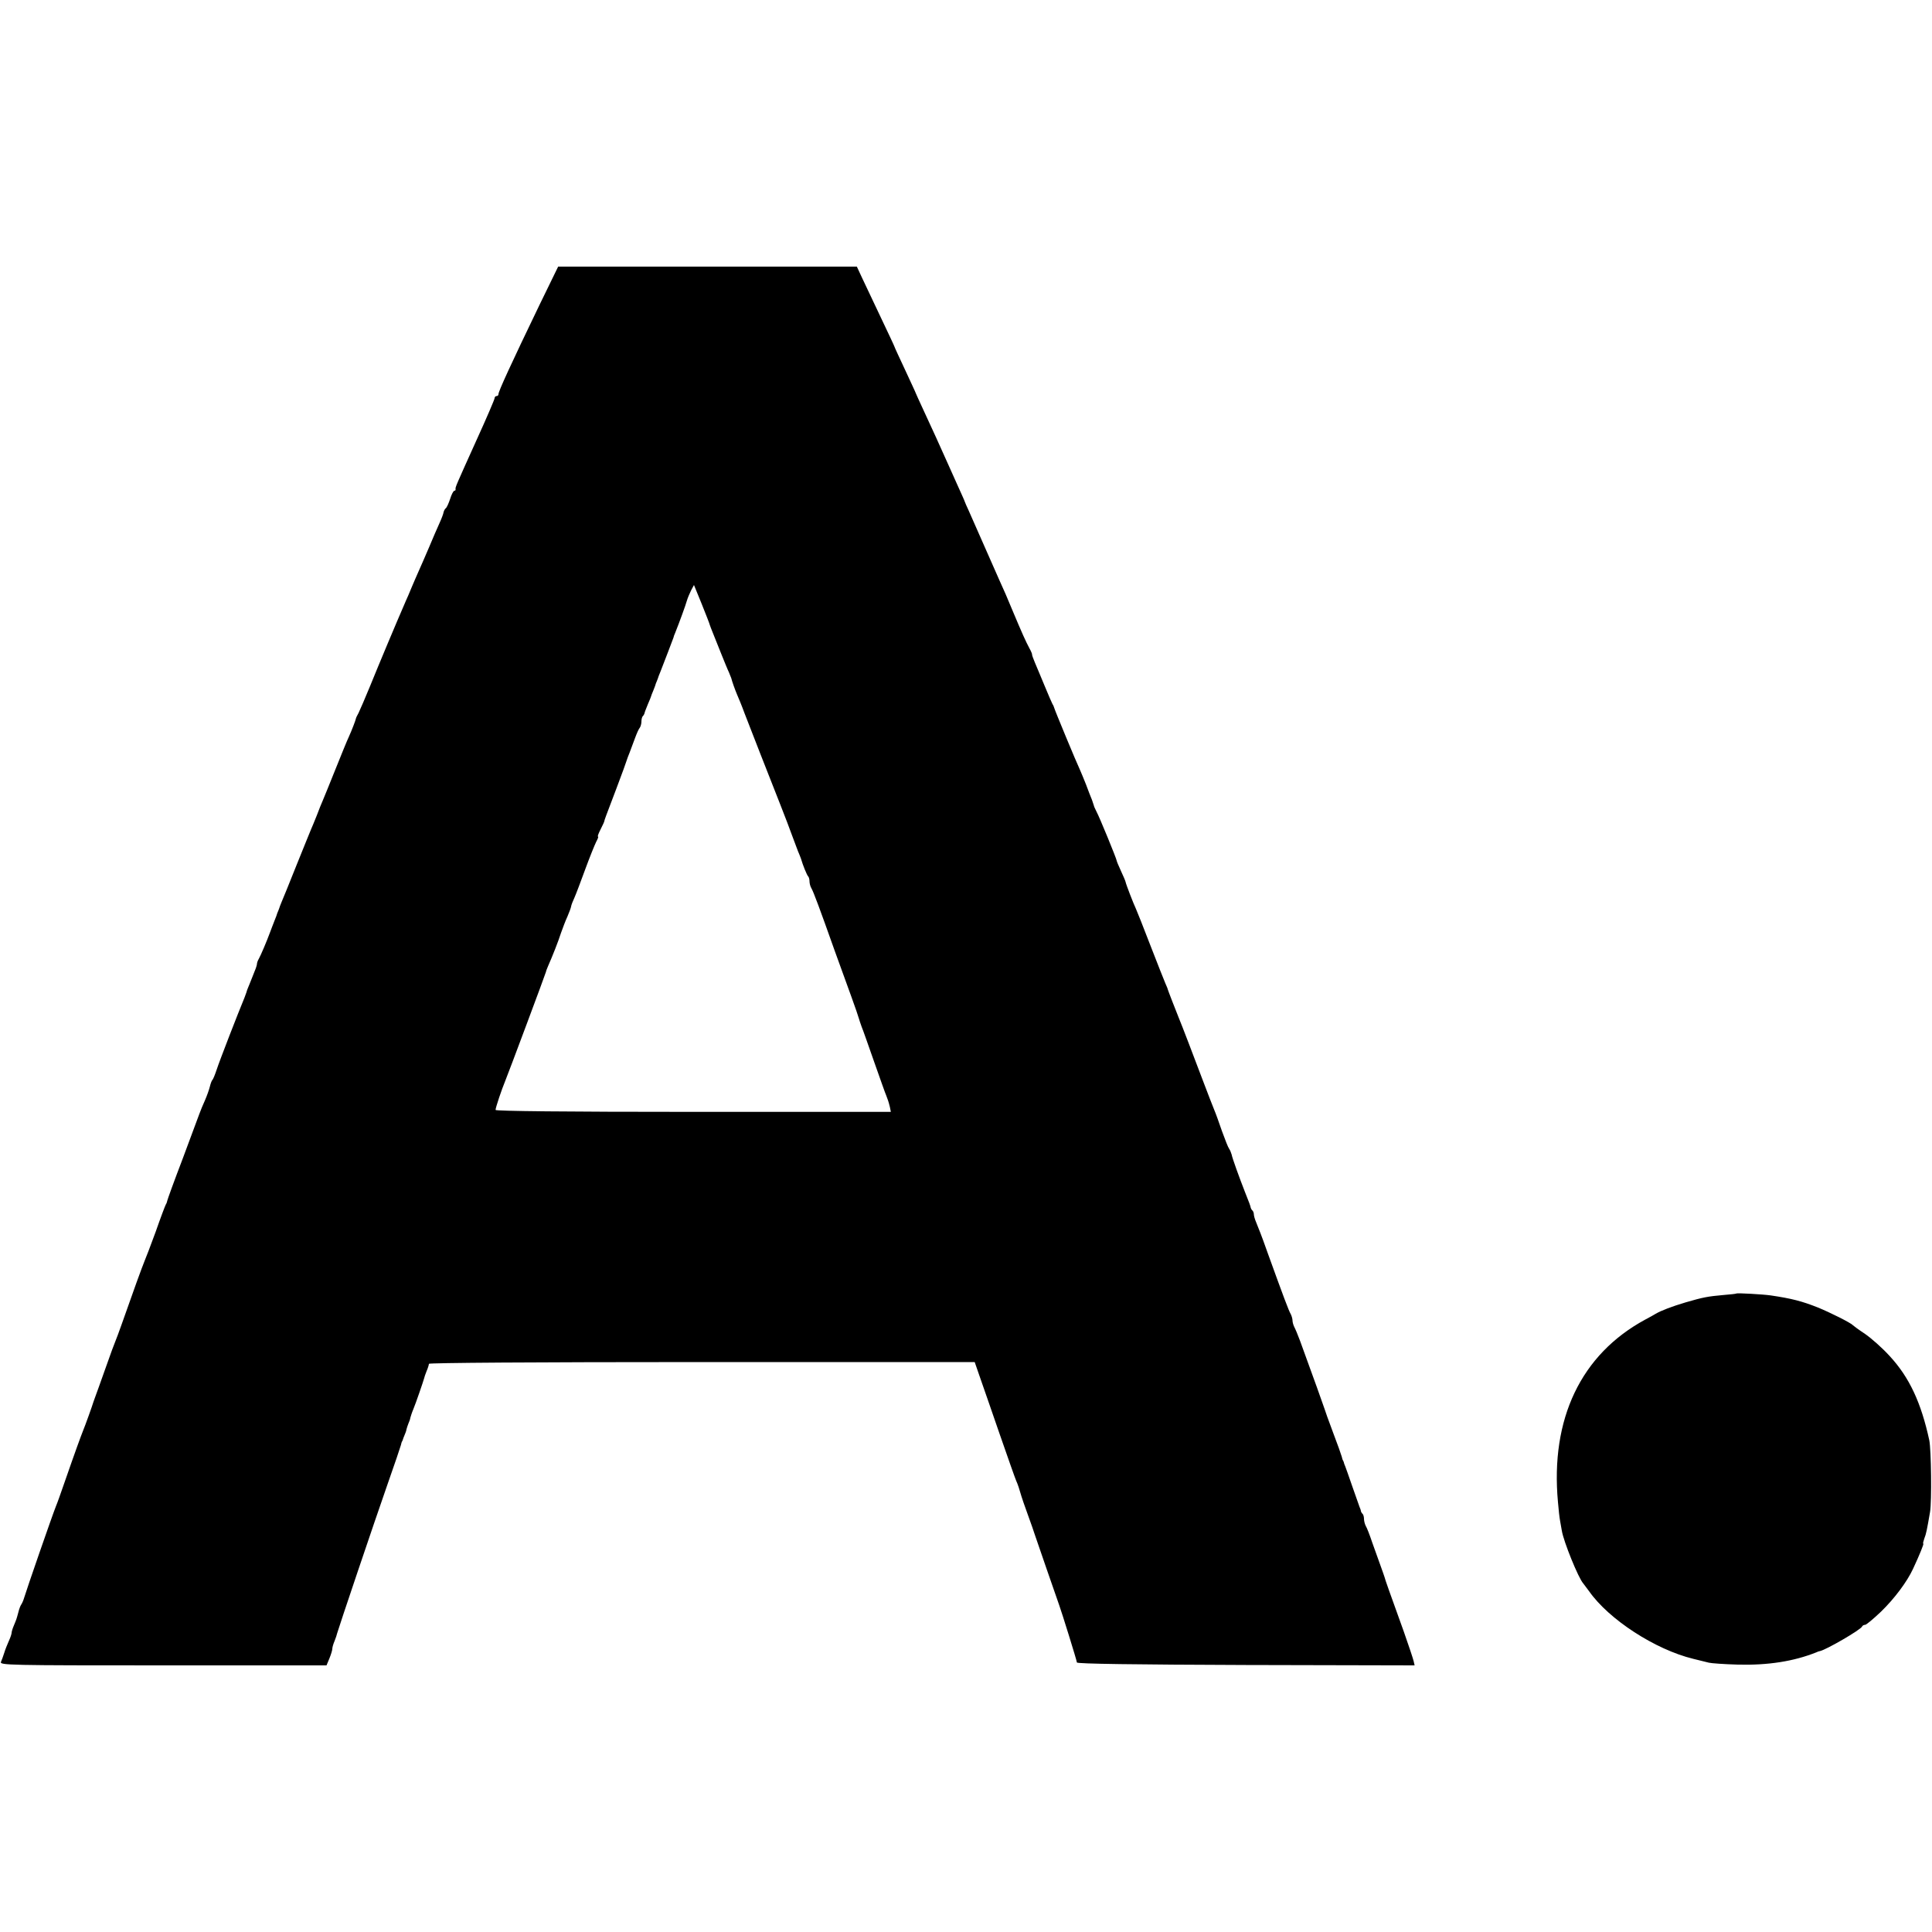
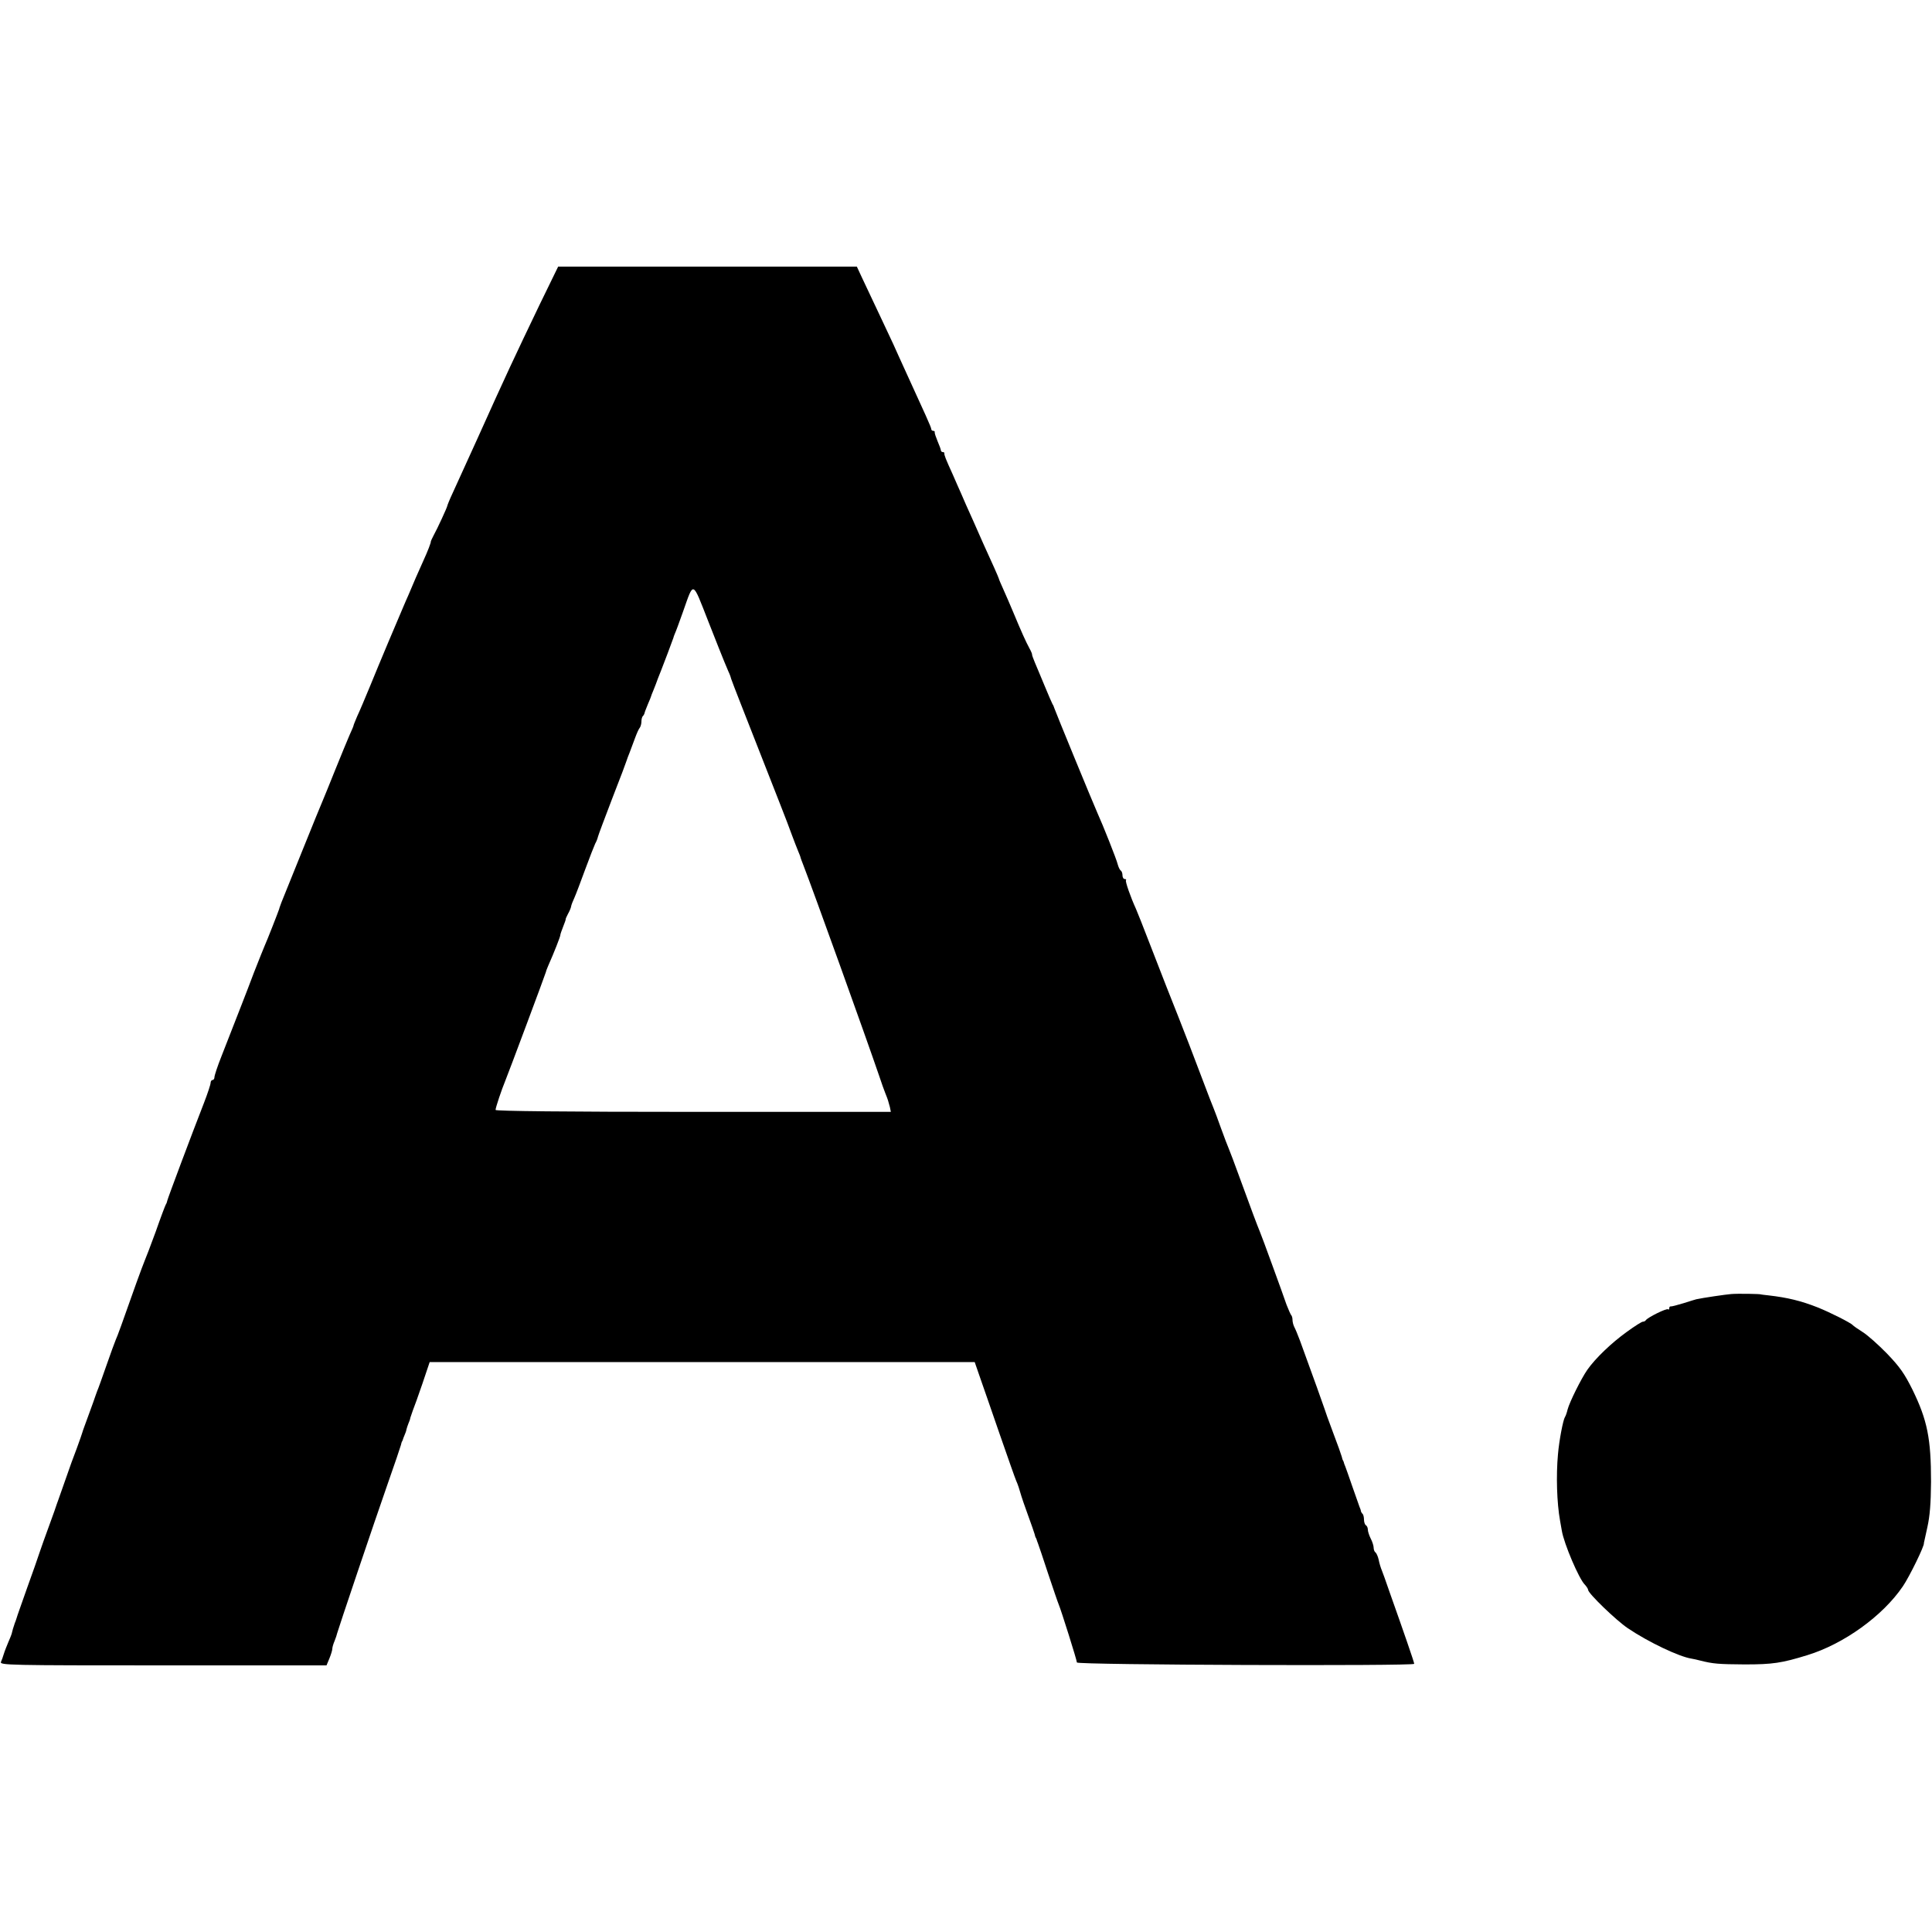
- <svg xmlns="http://www.w3.org/2000/svg" version="1" width="1333.333" height="1333.333" viewBox="0 0 1000 1000">
-   <path d="M279.3 157.7c-15 31.1-21.3 44.9-21.3 46.3 0 .6-.4 1-1 1-.5 0-1 .5-1 1.1 0 .6-4.2 10.4-9.4 21.8-10.6 23.5-11 24.3-10.8 25.3.1.5-.2.8-.6.8-.5 0-1.5 1.9-2.2 4.2-.8 2.4-1.8 4.6-2.3 4.9-.4.3-.9 1.2-1.1 2-.1.8-1 3.2-2 5.4-1.8 4-3.4 7.7-5.4 12.5-1.4 3.3-4.4 10.2-7.2 16.5-1.2 2.7-2.8 6.6-3.6 8.5-.9 1.9-1.9 4.4-2.4 5.5-3 6.8-13.5 31.8-17.4 41.5-2.6 6.3-5.3 12.6-6 14-.8 1.4-1.4 2.7-1.4 3-.1.7-2.1 6-3.7 9.5-.8 1.6-3.9 9.3-7 17-3.1 7.7-6 14.9-6.5 16-.5 1.1-1.9 4.5-3 7.5-1.2 3-2.6 6.4-3.1 7.5-.5 1.1-3.8 9.4-7.5 18.5-3.6 9.1-7.1 17.6-7.7 19-.6 1.4-1.1 2.8-1.2 3.2-.2.5-.4 1-.5 1.3-.1.3-.3.8-.5 1.2-.1.5-.7 2.1-1.4 3.8-.6 1.6-1.7 4.3-2.3 6-1.8 4.9-4.8 11.9-5.8 13.7-.6 1-1 2.2-1 2.7s-.5 2.2-1.2 3.8c-.6 1.5-1.2 3-1.3 3.3-.1.3-.7 1.8-1.4 3.5-.7 1.6-1.4 3.4-1.5 4-.2.5-.7 1.9-1.1 3-3.1 7.4-13 32.9-14.3 37-.9 2.7-1.9 5.2-2.3 5.5-.3.3-.9 1.8-1.3 3.5-.4 1.6-1.5 4.7-2.5 7-1 2.2-2.3 5.3-2.9 7-.6 1.6-4.5 12.2-8.7 23.4-4.3 11.2-7.8 20.9-7.9 21.5-.1.6-.4 1.5-.8 2.1-.3.5-2.7 6.8-5.2 14-2.6 7.1-5.2 13.9-5.7 15-.5 1.1-2.4 6.3-4.3 11.5-7.4 20.9-9.8 27.6-10.6 29.5-.5 1.1-3 7.8-5.5 15-2.5 7.1-4.9 13.7-5.2 14.5-.3.8-.7 1.9-.9 2.5-.5 1.8-4.5 12.9-5.4 15-.9 2.2-4.1 10.9-9.5 26.5-2 5.8-4 11.4-4.5 12.5-1.9 4.7-15.4 43.7-16.5 47.5-.4 1.4-1.1 2.9-1.5 3.5-.4.5-1.1 2.3-1.5 4-1 3.7-.9 3.4-2.3 6.8-.7 1.6-1.2 3.3-1.2 3.9 0 .5-.6 2.4-1.4 4.1-.8 1.8-1.9 4.5-2.4 6.2-.5 1.6-1.3 3.8-1.7 4.7-.7 1.7 3.7 1.8 83.9 1.8H169l1.5-3.6c.8-2 1.5-4.2 1.5-5 0-.7.5-2.5 1.2-4.1.6-1.5 1.2-3.3 1.3-3.9.5-2 19.2-57.5 26-76.9 3.7-10.5 6.8-19.7 7-20.5.2-.8.4-1.6.5-1.8.2-.1.3-.5.5-1 .1-.4.5-1.5.9-2.4.4-.9.9-2.2 1-3 .2-.7.6-2.1 1-3 .4-.9.9-2.2 1-3 .2-.7.8-2.7 1.5-4.3 1.3-3.1 5.1-14.2 5.6-16 .1-.6.7-2.3 1.3-3.8.7-1.6 1.2-3.3 1.2-3.8s54.3-.9 141.3-.9h141.2l2.7 7.8c1.5 4.2 6.1 17.6 10.3 29.7 4.2 12.1 8 22.9 8.5 24 .8 1.7 1.7 4.5 2.7 8 .1.5 1.6 4.8 3.3 9.5 1.7 4.7 3.3 9.2 3.5 10 .5 1.5 11.8 34.3 12.8 37 1.3 3.6 9.1 28.6 9.1 29.5.1.7 30.1 1.1 87.5 1.3l87.3.2-.5-2.2c-.3-1.3-2.6-8.2-5.1-15.3-7.8-21.6-9.7-27-9.9-28-.2-.6-1.1-3.3-2.1-6-1-2.8-2.9-8.2-4.3-12-1.3-3.9-2.8-7.8-3.4-8.7-.5-1-.9-2.6-.9-3.6s-.3-2.2-.7-2.6c-.5-.4-.8-1.1-.9-1.4 0-.4-.3-1.4-.7-2.2-.3-.8-2-5.6-3.7-10.5-1.7-5-3.4-9.7-3.7-10.5-.4-.8-.7-1.8-.8-2.3-.2-.4-.3-.8-.5-1-.1-.1-.3-.9-.5-1.7-.2-.8-2.2-6.5-4.5-12.5-2.3-6.1-4.3-11.7-4.5-12.5-.4-1.3-5.7-16.1-12.6-35-1.1-3-2.5-6.3-3-7.2-.5-1-.9-2.5-.9-3.3 0-.8-.4-2.3-.9-3.3-1-1.6-3.9-9.4-11.6-30.7-1.9-5.5-3.9-10.7-4.2-11.5-.3-.8-.7-1.7-.8-2-.1-.3-.7-1.8-1.3-3.3-.7-1.6-1.2-3.4-1.2-4.1 0-.7-.3-1.6-.7-2-.5-.4-.8-1.1-.9-1.4-.1-.8-.9-3-3-8.2-2.9-7.4-6.6-17.6-6.9-19.4-.3-1-.8-2.3-1.3-3-.5-.6-2.1-4.7-3.7-9.1-1.5-4.4-3.3-9.4-4-11-.7-1.7-3.4-8.6-6-15.5-4.5-11.9-10.7-28.2-12.5-32.5-1.7-4.2-5.5-14-5.6-14.5 0-.3-.6-1.6-1.2-3s-4.1-10.2-7.7-19.5c-3.6-9.4-7-17.9-7.5-19-1.3-2.7-5.2-12.8-5.4-14-.1-.6-1.2-3.1-2.4-5.7s-2.2-5-2.2-5.3c0-.8-8.9-22.6-10.5-25.5-.7-1.4-1.3-2.7-1.3-3-.1-.3-.5-1.6-1-3-.6-1.4-2-5-3.1-8-1.2-3-2.6-6.4-3.1-7.5-1.7-3.5-13.1-31-13.3-32-.2-.6-.5-1.5-.9-2-.3-.6-2.2-4.8-4.1-9.5-1.9-4.7-4.3-10.2-5.1-12.2-.9-2.1-1.5-3.9-1.4-4 .1-.2-.5-1.7-1.4-3.3-1.8-3.3-4.1-8.5-8.3-18.5-1.5-3.6-3.3-7.9-4-9.5-.8-1.7-5-11.2-9.4-21.2s-8.8-19.9-9.7-22c-1-2.1-1.8-4-1.9-4.3-.1-.3-.8-2.1-1.7-4-.9-1.9-3.8-8.5-6.6-14.7-6.7-14.9-7.3-16.3-12.6-27.7-2.5-5.4-4.6-10-4.6-10.1 0-.2-2.5-5.5-5.5-12-3-6.4-5.5-11.8-5.5-12 0-.2-3.2-7-7.1-15.2-3.8-8.1-8.2-17.4-9.7-20.5l-2.7-5.8H288.9l-9.6 19.7zm88.1 165.8c.2.5.8 2.3 1.5 3.9.6 1.5 2.5 6.3 4.2 10.5 1.7 4.2 3.5 8.7 4.2 10.1.6 1.4 1.1 2.7 1.2 3 .4 1.7 1.9 5.9 3 8.5.7 1.6 2.5 5.9 3.8 9.5 3.2 8.3 12.5 32.1 18.4 47 2.5 6.3 5.3 13.7 6.3 16.5 1 2.7 2.4 6.3 3 8 .7 1.6 1.4 3.4 1.6 4 .9 3.2 3.1 8.6 3.7 9.1.4.4.7 1.6.7 2.6s.4 2.6 1 3.6c1.1 1.9 4.3 10.5 12 32.2 2.9 8 6.8 18.8 8.7 24 1.9 5.2 3.6 10.2 3.8 11 .2.8.9 2.8 1.5 4.5.7 1.6 3.6 10 6.6 18.5 3 8.5 5.7 16.2 6.1 17 .8 2.1 1.2 3.1 1.9 6l.5 2.5H358.8c-66.4 0-102.3-.4-102.3-1 0-1.2 3.2-10.7 5-15 1.5-3.6 21-55.8 21.1-56.5 0-.3.5-1.6 1.1-3 2.3-5.2 5.3-12.8 6.7-17.2.9-2.5 2.3-6.3 3.3-8.4.9-2.1 1.8-4.5 1.9-5.2.1-.8.9-2.8 1.7-4.5.8-1.8 3.3-8.4 5.6-14.7 2.3-6.3 4.9-12.7 5.7-14.3.8-1.5 1.3-2.7.9-2.7-.3 0 .3-1.7 1.4-3.8 1-2 1.9-3.9 1.9-4.2.1-.7.4-1.5 6.3-17 2.8-7.4 5.2-14 5.3-14.5.2-.6.8-2.4 1.5-4 .6-1.7 1.9-5 2.8-7.5.9-2.5 2-4.9 2.5-5.4.4-.6.8-2 .8-3.1 0-1.2.3-2.5.8-2.9.4-.4.7-1.1.8-1.4 0-.4.8-2.4 1.7-4.6.9-2.1 1.7-4 1.7-4.2 0-.1.5-1.5 1.2-3.1.6-1.5 1.2-3.1 1.3-3.6.2-.4.4-.9.5-1.2.1-.3.3-.8.5-1.3.1-.4.7-2.1 1.4-3.7 1.7-4.3 6.5-16.9 6.7-17.5 0-.3.4-1.4.9-2.5 2.2-5.5 5.4-14.3 6-16.5.4-1.4 1.4-3.8 2.2-5.4l1.5-2.8 4 9.8c2.2 5.5 4.1 10.3 4.2 10.9zM898.8 669.5c-.2.2-3.2.5-6.8.8-8 .7-10.6 1.2-19.5 3.8-7.1 2.1-12.8 4.3-15.5 5.9-.8.5-3.3 1.9-5.4 3-33.3 18-49.2 51.4-45.2 94.5.3 3.8.8 8.2 1.1 9.7.3 1.6.7 3.8.9 5.1.9 5.6 8.6 24.6 11.1 27.3.5.7 1.9 2.5 3 4 10.2 14.6 34.2 30.2 53.9 35 3.4.8 7 1.7 8.1 2 1.1.3 7.9.8 15 1 15.7.4 28.9-1.7 40.5-6.3.8-.4 1.7-.7 2-.7 3.3-.7 21.2-11.1 21.8-12.7.2-.5.9-.9 1.6-.9.6 0 4.3-3.1 8.2-6.8 7-6.8 13.5-15.5 16.6-22.2 3.4-7.3 5.7-13 5.3-13-.3 0 0-1.1.5-2.6 1-2.5 1.4-4.6 3-13.9.9-5.4.6-32.1-.4-37-4.2-19.4-10.3-32.6-20.5-43.6-3.8-4.2-9.6-9.3-12.8-11.5-3.2-2.1-6-4.2-6.3-4.5-1-1.2-11.8-6.6-18.2-9.2-8.1-3.2-13.4-4.6-24.3-6.2-4.2-.6-17.3-1.3-17.7-1z" />
+ <svg xmlns="http://www.w3.org/2000/svg" version="1.0" width="1000pt" height="1000pt" viewBox="0 0 1000 1000" preserveAspectRatio="xMidYMid meet">
+   <g transform="translate(0,1000) scale(0.1,-0.1)" fill="#000000" stroke="none">
+     <path d="M2793 8423 c-130 -271 -173 -362 -324 -698 -55 -121 -112 -246 -127 -279 -15 -32 -27 -62 -27 -65 -1 -8 -51 -117 -71 -153 -8 -15 -14 -29 -14 -30 2 -4 -16 -51 -39 -101 -22 -48 -56 -126 -77 -177 -9 -19 -19 -44 -24 -55 -27 -62 -134 -316 -174 -415 -26 -63 -56 -134 -67 -157 -10 -24 -19 -45 -19 -48 0 -3 -9 -24 -20 -48 -10 -23 -44 -105 -75 -182 -31 -77 -60 -149 -65 -160 -5 -11 -53 -128 -106 -260 -53 -132 -101 -251 -107 -265 -5 -14 -11 -29 -12 -35 -4 -13 -63 -164 -75 -190 -5 -11 -30 -74 -56 -140 -42 -112 -76 -197 -168 -433 -20 -50 -36 -99 -36 -107 0 -8 -4 -15 -10 -15 -5 0 -10 -7 -10 -15 0 -8 -15 -54 -34 -103 -66 -169 -188 -495 -190 -506 -1 -6 -4 -15 -8 -21 -3 -5 -27 -68 -52 -140 -26 -71 -52 -139 -57 -150 -5 -11 -24 -63 -43 -115 -75 -212 -98 -276 -107 -295 -5 -11 -27 -72 -49 -135 -22 -63 -43 -122 -47 -130 -3 -8 -7 -19 -9 -25 -1 -5 -17 -48 -34 -95 -17 -47 -33 -89 -34 -95 -1 -5 -14 -41 -28 -80 -15 -38 -41 -110 -58 -160 -17 -49 -34 -97 -37 -105 -3 -8 -7 -19 -9 -25 -1 -5 -19 -55 -39 -110 -20 -55 -43 -118 -50 -140 -7 -22 -36 -105 -65 -185 -28 -80 -53 -149 -54 -155 -2 -5 -5 -17 -9 -25 -8 -23 -14 -44 -15 -50 0 -3 -7 -23 -17 -45 -9 -22 -21 -51 -25 -65 -4 -14 -11 -33 -15 -42 -7 -17 37 -18 839 -18 l846 0 15 36 c8 20 15 42 15 50 0 7 5 25 12 41 6 15 12 33 13 39 5 20 192 575 260 769 37 105 68 197 70 205 2 8 4 16 5 18 2 1 3 5 5 10 1 4 5 15 9 24 4 9 9 22 10 30 2 7 6 21 10 30 4 9 9 22 10 30 2 7 8 24 13 38 6 14 28 76 49 137 l38 113 1410 0 1411 0 27 -78 c15 -42 61 -176 103 -297 42 -121 80 -229 85 -240 8 -17 17 -45 27 -80 1 -5 16 -48 33 -95 17 -47 33 -92 35 -100 2 -8 4 -16 5 -17 2 -2 3 -6 5 -10 1 -5 5 -15 8 -23 3 -8 27 -78 52 -155 26 -77 50 -149 55 -160 12 -28 94 -288 94 -300 1 -13 1746 -19 1746 -7 0 8 -55 167 -126 367 -14 39 -26 75 -28 80 -2 6 -8 21 -13 35 -6 14 -14 40 -17 57 -4 18 -12 35 -17 38 -5 4 -9 14 -9 24 0 10 -7 32 -15 47 -8 16 -15 37 -15 46 0 9 -4 20 -10 23 -5 3 -10 16 -10 29 0 12 -3 26 -7 30 -5 4 -8 11 -9 14 0 4 -3 14 -7 22 -3 8 -20 56 -37 105 -17 50 -34 97 -37 105 -4 8 -7 18 -8 23 -2 4 -3 8 -5 10 -1 1 -3 9 -5 17 -2 8 -22 65 -45 125 -23 61 -43 117 -45 125 -4 13 -57 161 -126 350 -11 30 -25 63 -30 72 -5 10 -9 26 -9 36 0 10 -3 22 -7 25 -3 4 -14 28 -24 54 -9 27 -42 118 -73 203 -31 85 -60 164 -65 175 -13 31 -45 116 -101 270 -28 77 -55 149 -60 160 -5 11 -23 58 -40 105 -17 47 -34 94 -39 105 -5 11 -30 76 -56 145 -42 112 -103 270 -125 325 -31 77 -89 225 -145 370 -36 94 -70 179 -75 190 -28 61 -57 144 -52 149 3 3 0 6 -6 6 -7 0 -12 9 -12 19 0 11 -4 22 -9 25 -5 3 -12 18 -16 33 -5 23 -76 202 -106 268 -22 49 -220 531 -222 540 -2 6 -5 15 -9 20 -3 6 -22 48 -41 95 -19 47 -43 102 -51 122 -9 21 -15 39 -14 40 1 2 -5 17 -14 33 -18 33 -41 84 -83 185 -15 36 -38 89 -51 118 -13 29 -24 54 -24 57 0 3 -38 89 -80 180 -5 11 -29 65 -53 120 -25 55 -53 118 -62 140 -10 22 -19 42 -20 45 -1 3 -12 28 -24 55 -37 81 -44 100 -43 108 1 4 -2 7 -8 7 -5 0 -10 4 -10 9 0 5 -8 26 -17 47 -9 22 -16 42 -15 47 1 4 -2 7 -8 7 -5 0 -10 4 -10 10 0 8 -28 70 -144 323 -14 31 -38 83 -52 115 -24 51 -81 173 -162 344 l-27 58 -773 0 -773 0 -96 -197z m956 -1848 c5 -11 14 -33 21 -50 8 -16 14 -35 15 -40 2 -6 23 -62 48 -125 25 -63 71 -180 102 -260 31 -80 77 -197 102 -260 25 -63 53 -137 63 -165 10 -27 24 -63 31 -80 7 -16 13 -32 13 -35 1 -3 6 -18 13 -35 53 -136 324 -890 394 -1095 12 -36 26 -76 32 -90 13 -32 15 -40 23 -70 l5 -25 -1023 0 c-664 0 -1023 4 -1023 10 0 12 32 107 50 150 15 36 210 558 211 565 0 3 5 16 11 30 32 72 63 152 63 159 0 5 7 25 15 45 8 20 14 37 13 38 -1 2 5 14 12 28 8 14 15 31 16 38 1 8 9 28 17 45 8 18 33 84 56 147 23 63 47 123 52 134 6 10 12 26 14 35 2 9 36 99 75 201 40 102 73 190 74 195 2 6 8 24 15 40 6 17 19 50 28 75 9 25 20 49 25 54 4 6 8 20 8 31 0 12 3 25 8 29 4 4 7 11 8 14 0 4 8 24 17 46 9 21 17 40 17 42 0 1 5 15 12 31 6 15 12 30 13 33 4 12 17 46 25 65 10 24 64 168 66 175 0 3 4 12 7 20 4 8 23 59 42 113 57 161 47 165 131 -49 41 -104 78 -198 83 -209z" />
+     <path d="M8960 3302 c-27 -2 -149 -20 -180 -27 -3 -1 -32 -9 -65 -20 -33 -10 -63 -18 -67 -17 -5 1 -8 -3 -8 -10 0 -6 -3 -8 -6 -5 -7 7 -104 -41 -115 -56 -3 -5 -10 -8 -15 -8 -5 1 -43 -23 -84 -53 -78 -56 -162 -136 -204 -196 -32 -46 -92 -167 -102 -205 -4 -17 -10 -34 -14 -40 -9 -13 -30 -120 -36 -193 -10 -108 -6 -251 11 -344 3 -16 7 -38 9 -51 11 -67 89 -250 119 -279 9 -10 17 -22 17 -27 0 -18 145 -158 206 -199 107 -72 265 -147 329 -157 11 -2 31 -6 45 -10 67 -17 95 -19 230 -20 146 0 192 7 325 48 189 58 390 203 494 356 33 48 114 213 109 224 0 1 8 38 18 82 13 59 18 121 19 235 0 224 -19 319 -96 477 -42 84 -65 117 -132 187 -45 46 -102 97 -127 112 -25 16 -47 31 -50 35 -10 12 -117 66 -182 92 -86 34 -157 51 -253 62 -22 2 -40 5 -40 5 0 3 -124 5 -155 2z" />
+   </g>
</svg>
